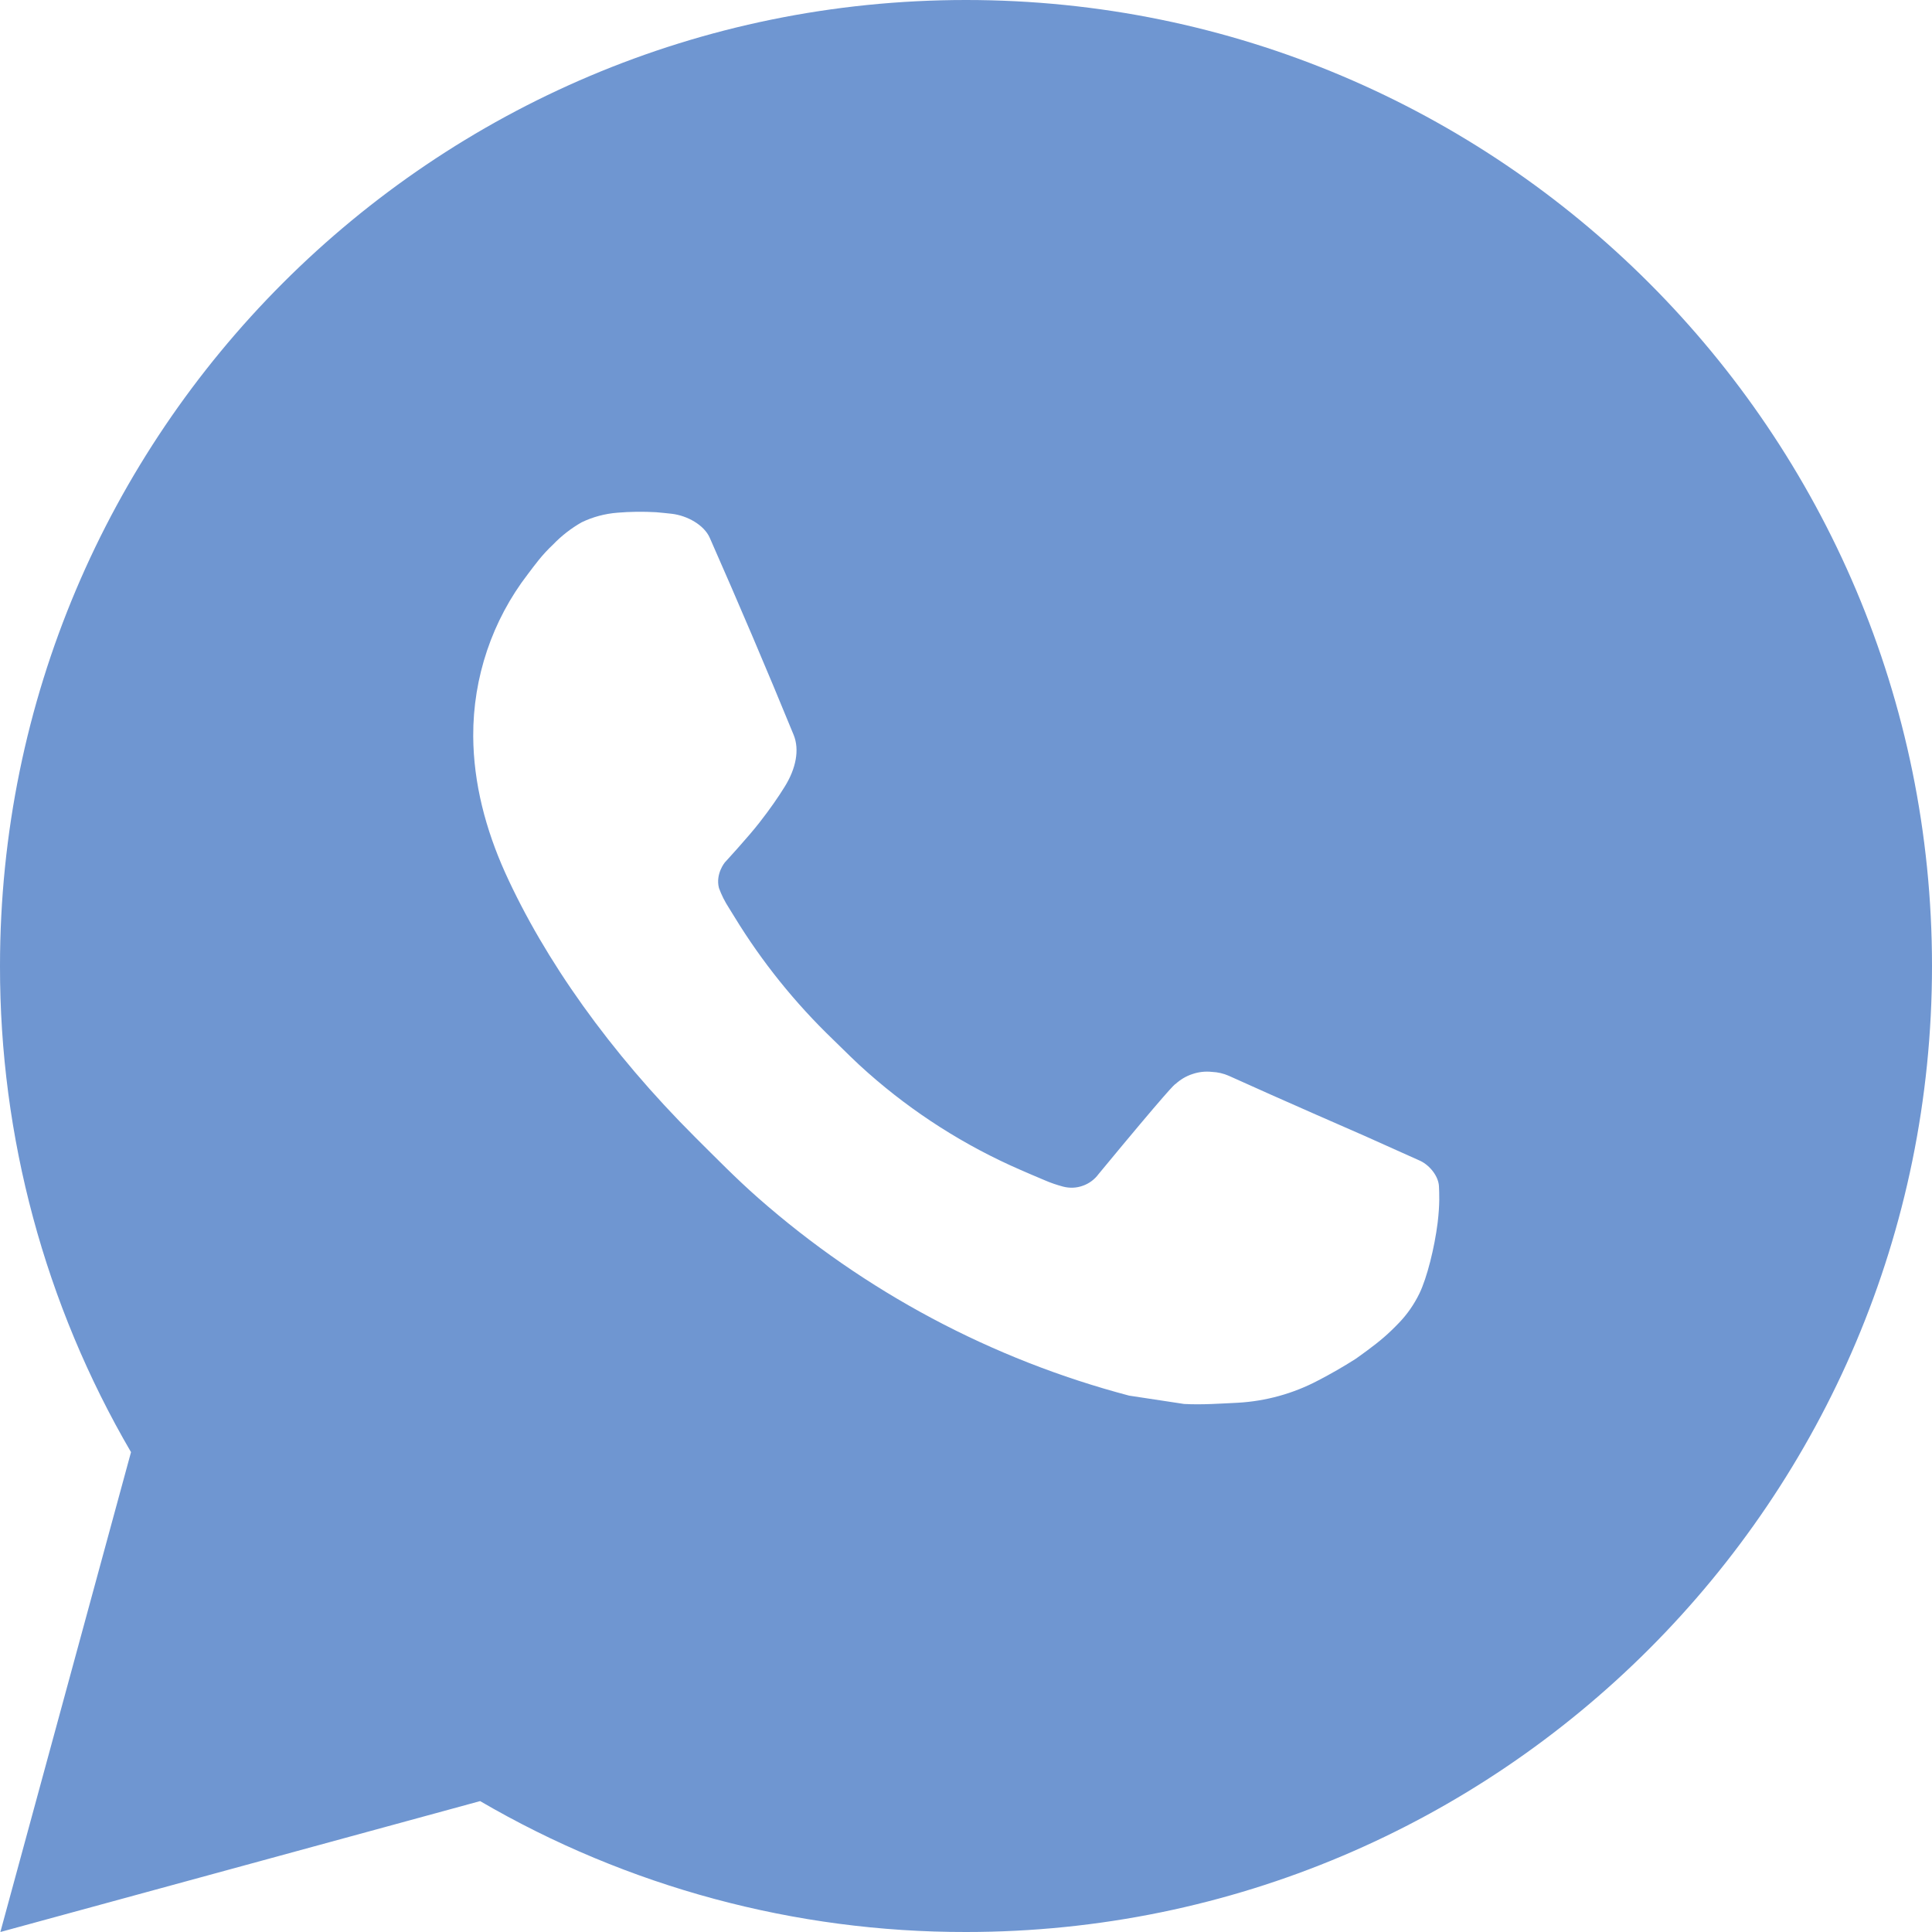
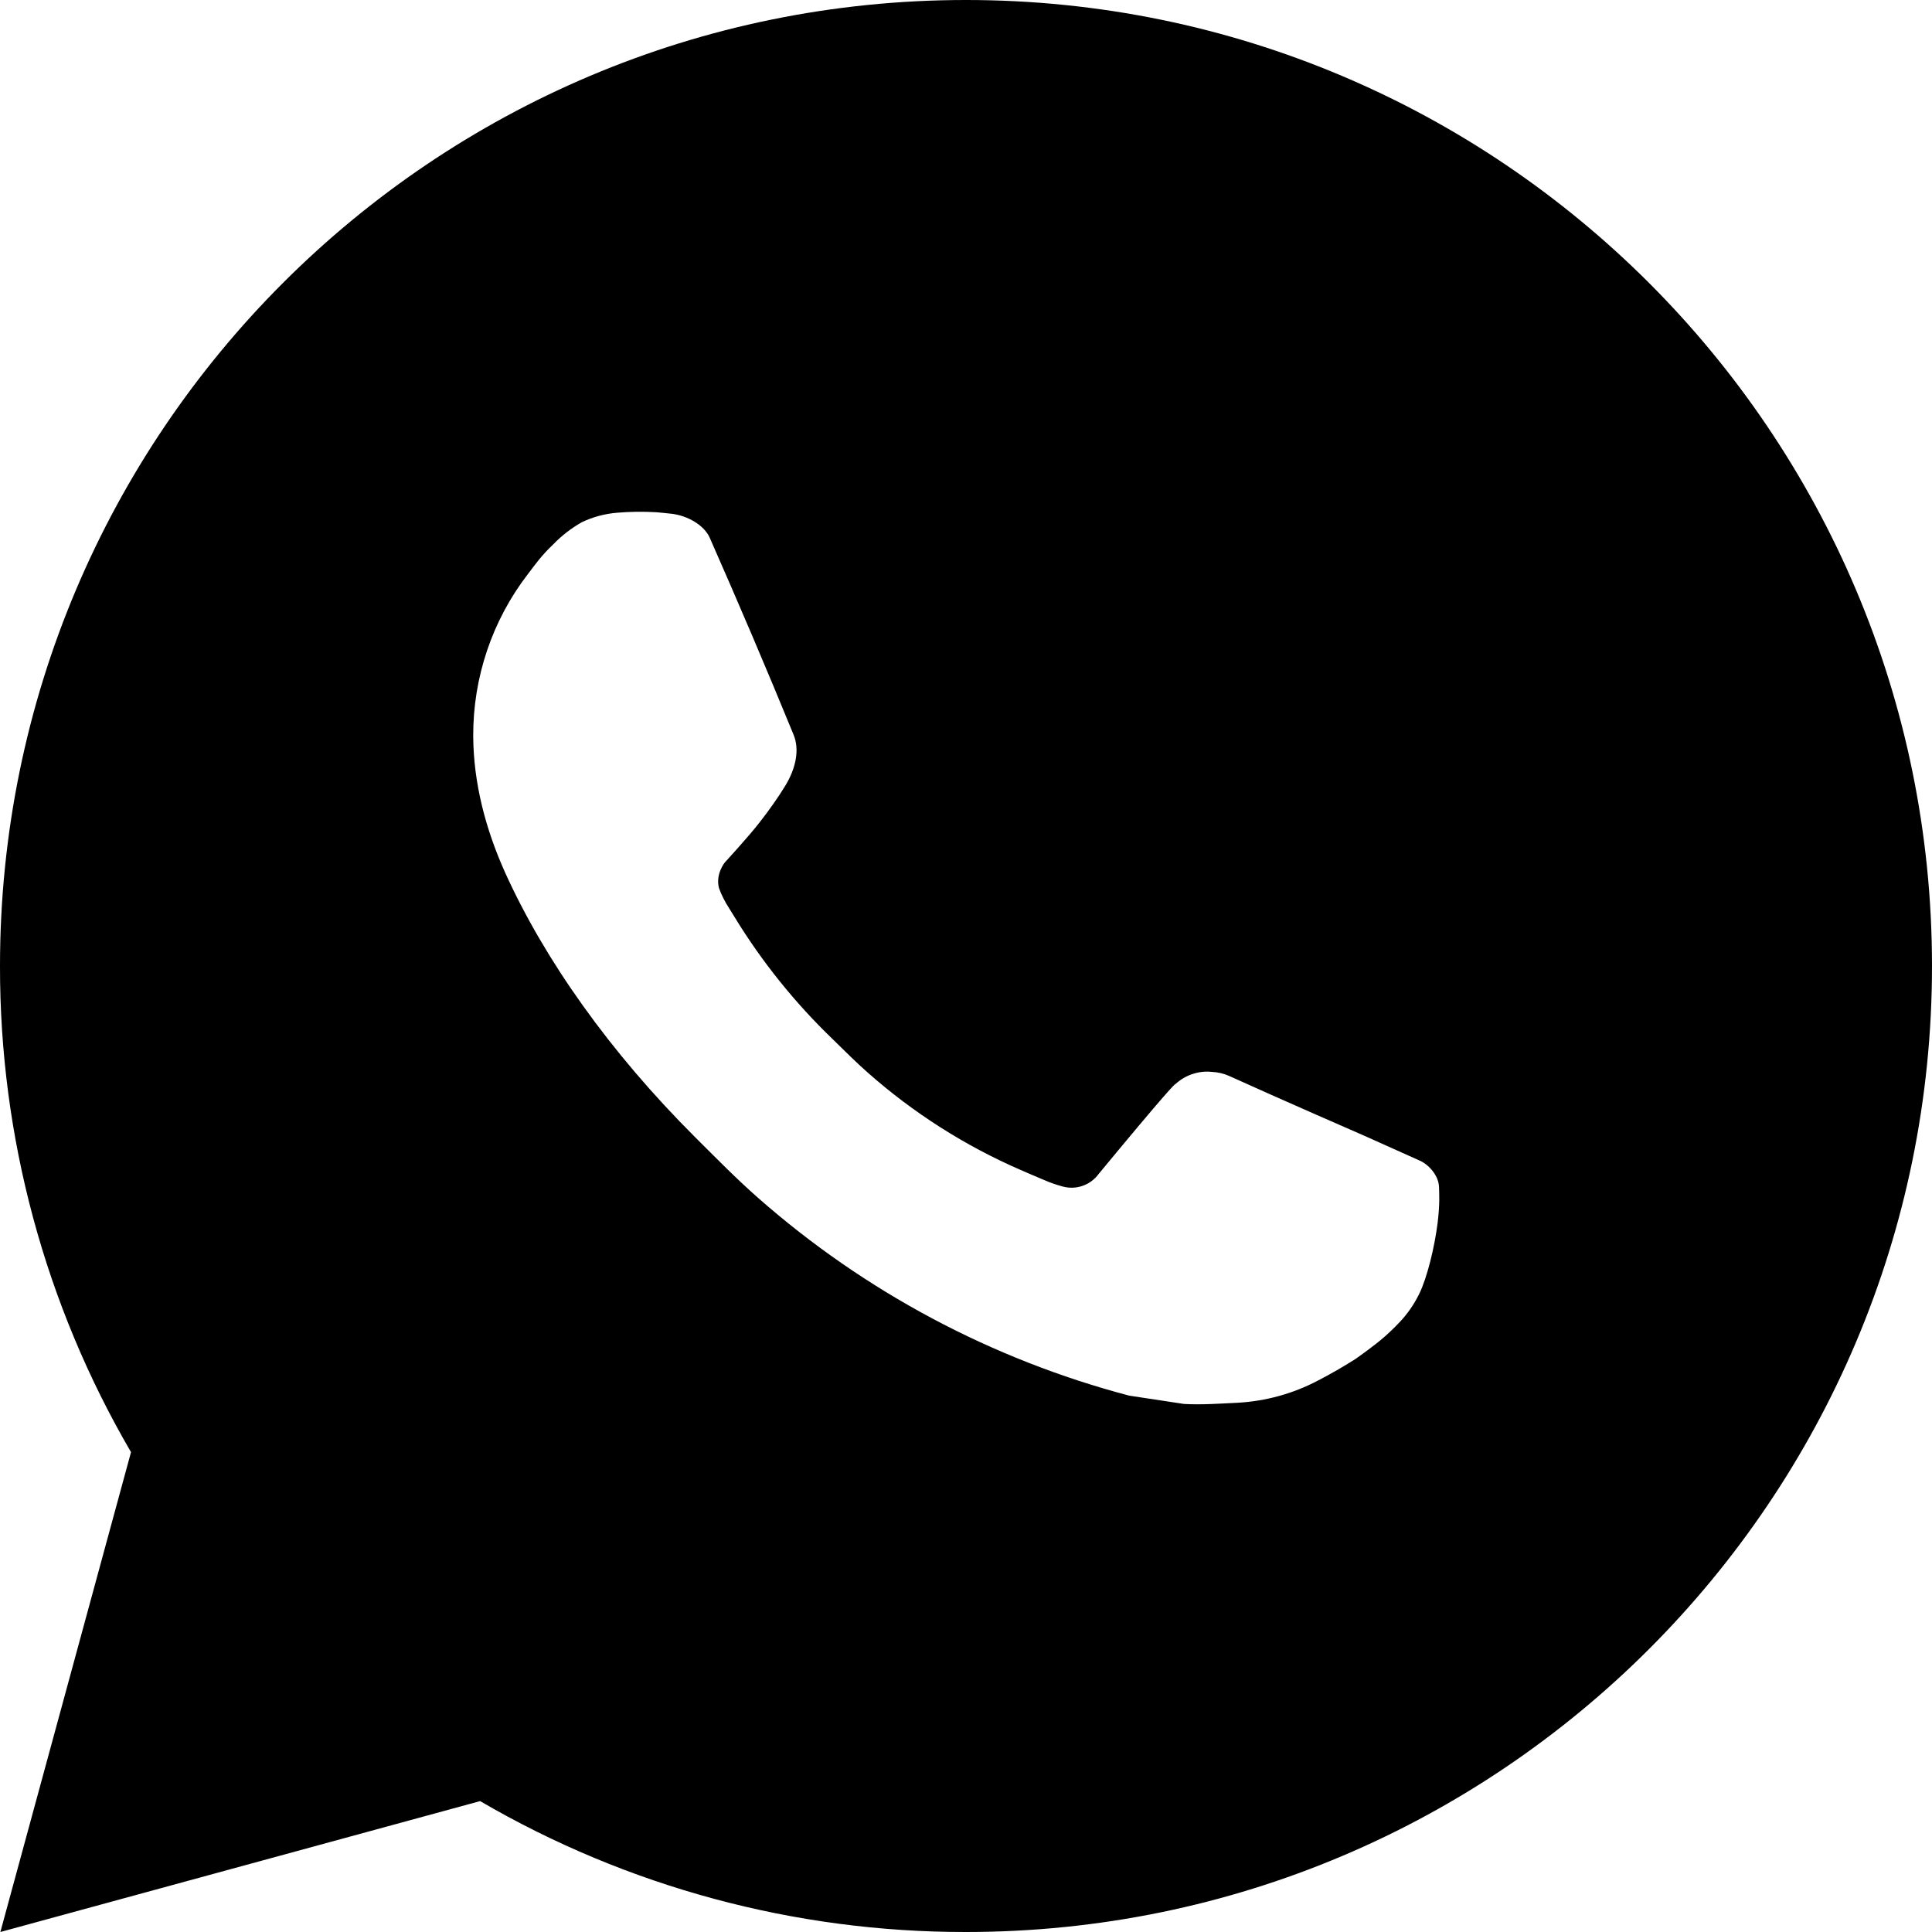
- <svg xmlns="http://www.w3.org/2000/svg" width="16" height="16" viewBox="0 0 16 16" fill="none">
-   <path d="M8 0C12.418 0 16 3.582 16 8C16 12.418 12.418 16 8 16C6.586 16.002 5.197 15.628 3.976 14.916L0.003 16L1.085 12.026C0.372 10.804 -0.002 9.414 1.22149e-05 8C1.22149e-05 3.582 3.582 0 8 0ZM5.274 4.24L5.114 4.246C5.01 4.254 4.909 4.281 4.816 4.326C4.729 4.376 4.65 4.437 4.581 4.509C4.485 4.599 4.43 4.678 4.372 4.754C4.076 5.138 3.917 5.611 3.919 6.096C3.921 6.488 4.023 6.87 4.183 7.226C4.51 7.948 5.049 8.712 5.759 9.42C5.93 9.59 6.098 9.762 6.279 9.921C7.162 10.698 8.214 11.258 9.351 11.558L9.806 11.627C9.954 11.635 10.102 11.624 10.25 11.617C10.483 11.604 10.711 11.541 10.917 11.432C11.021 11.378 11.124 11.319 11.223 11.256C11.223 11.256 11.257 11.233 11.323 11.184C11.431 11.104 11.498 11.047 11.587 10.954C11.654 10.884 11.71 10.804 11.755 10.712C11.818 10.582 11.88 10.333 11.906 10.126C11.925 9.967 11.919 9.881 11.917 9.827C11.914 9.742 11.842 9.653 11.765 9.615L11.299 9.406C11.299 9.406 10.603 9.103 10.178 8.91C10.133 8.89 10.085 8.879 10.037 8.877C9.982 8.871 9.927 8.877 9.875 8.895C9.822 8.912 9.775 8.941 9.734 8.978C9.73 8.977 9.677 9.022 9.098 9.723C9.065 9.768 9.019 9.802 8.967 9.82C8.915 9.839 8.858 9.841 8.804 9.827C8.752 9.813 8.701 9.796 8.651 9.774C8.552 9.733 8.518 9.717 8.45 9.688C7.99 9.488 7.565 9.217 7.19 8.886C7.089 8.798 6.995 8.702 6.899 8.609C6.585 8.307 6.31 7.966 6.083 7.594L6.036 7.518C6.003 7.467 5.975 7.412 5.954 7.354C5.924 7.237 6.003 7.142 6.003 7.142C6.003 7.142 6.198 6.93 6.288 6.814C6.376 6.702 6.45 6.594 6.498 6.516C6.593 6.364 6.622 6.208 6.573 6.087C6.349 5.54 6.117 4.996 5.878 4.454C5.831 4.347 5.691 4.27 5.564 4.255C5.521 4.25 5.478 4.246 5.434 4.242C5.327 4.236 5.219 4.237 5.112 4.246L5.274 4.24Z" fill="#6F96D1" />
+ <svg xmlns="http://www.w3.org/2000/svg" width="16" height="16" viewBox="0 0 16 16">
+   <path d="M8 0C12.418 0 16 3.582 16 8C16 12.418 12.418 16 8 16C6.586 16.002 5.197 15.628 3.976 14.916L0.003 16L1.085 12.026C0.372 10.804 -0.002 9.414 1.22149e-05 8C1.22149e-05 3.582 3.582 0 8 0ZM5.274 4.24L5.114 4.246C5.01 4.254 4.909 4.281 4.816 4.326C4.729 4.376 4.65 4.437 4.581 4.509C4.485 4.599 4.43 4.678 4.372 4.754C4.076 5.138 3.917 5.611 3.919 6.096C3.921 6.488 4.023 6.87 4.183 7.226C4.51 7.948 5.049 8.712 5.759 9.42C5.93 9.59 6.098 9.762 6.279 9.921C7.162 10.698 8.214 11.258 9.351 11.558L9.806 11.627C9.954 11.635 10.102 11.624 10.25 11.617C10.483 11.604 10.711 11.541 10.917 11.432C11.021 11.378 11.124 11.319 11.223 11.256C11.223 11.256 11.257 11.233 11.323 11.184C11.431 11.104 11.498 11.047 11.587 10.954C11.654 10.884 11.71 10.804 11.755 10.712C11.818 10.582 11.88 10.333 11.906 10.126C11.925 9.967 11.919 9.881 11.917 9.827C11.914 9.742 11.842 9.653 11.765 9.615L11.299 9.406C11.299 9.406 10.603 9.103 10.178 8.91C10.133 8.89 10.085 8.879 10.037 8.877C9.982 8.871 9.927 8.877 9.875 8.895C9.822 8.912 9.775 8.941 9.734 8.978C9.73 8.977 9.677 9.022 9.098 9.723C9.065 9.768 9.019 9.802 8.967 9.82C8.915 9.839 8.858 9.841 8.804 9.827C8.752 9.813 8.701 9.796 8.651 9.774C8.552 9.733 8.518 9.717 8.45 9.688C7.99 9.488 7.565 9.217 7.19 8.886C7.089 8.798 6.995 8.702 6.899 8.609C6.585 8.307 6.31 7.966 6.083 7.594L6.036 7.518C6.003 7.467 5.975 7.412 5.954 7.354C5.924 7.237 6.003 7.142 6.003 7.142C6.003 7.142 6.198 6.93 6.288 6.814C6.376 6.702 6.45 6.594 6.498 6.516C6.593 6.364 6.622 6.208 6.573 6.087C6.349 5.54 6.117 4.996 5.878 4.454C5.831 4.347 5.691 4.27 5.564 4.255C5.521 4.25 5.478 4.246 5.434 4.242C5.327 4.236 5.219 4.237 5.112 4.246L5.274 4.24Z" />
</svg>
